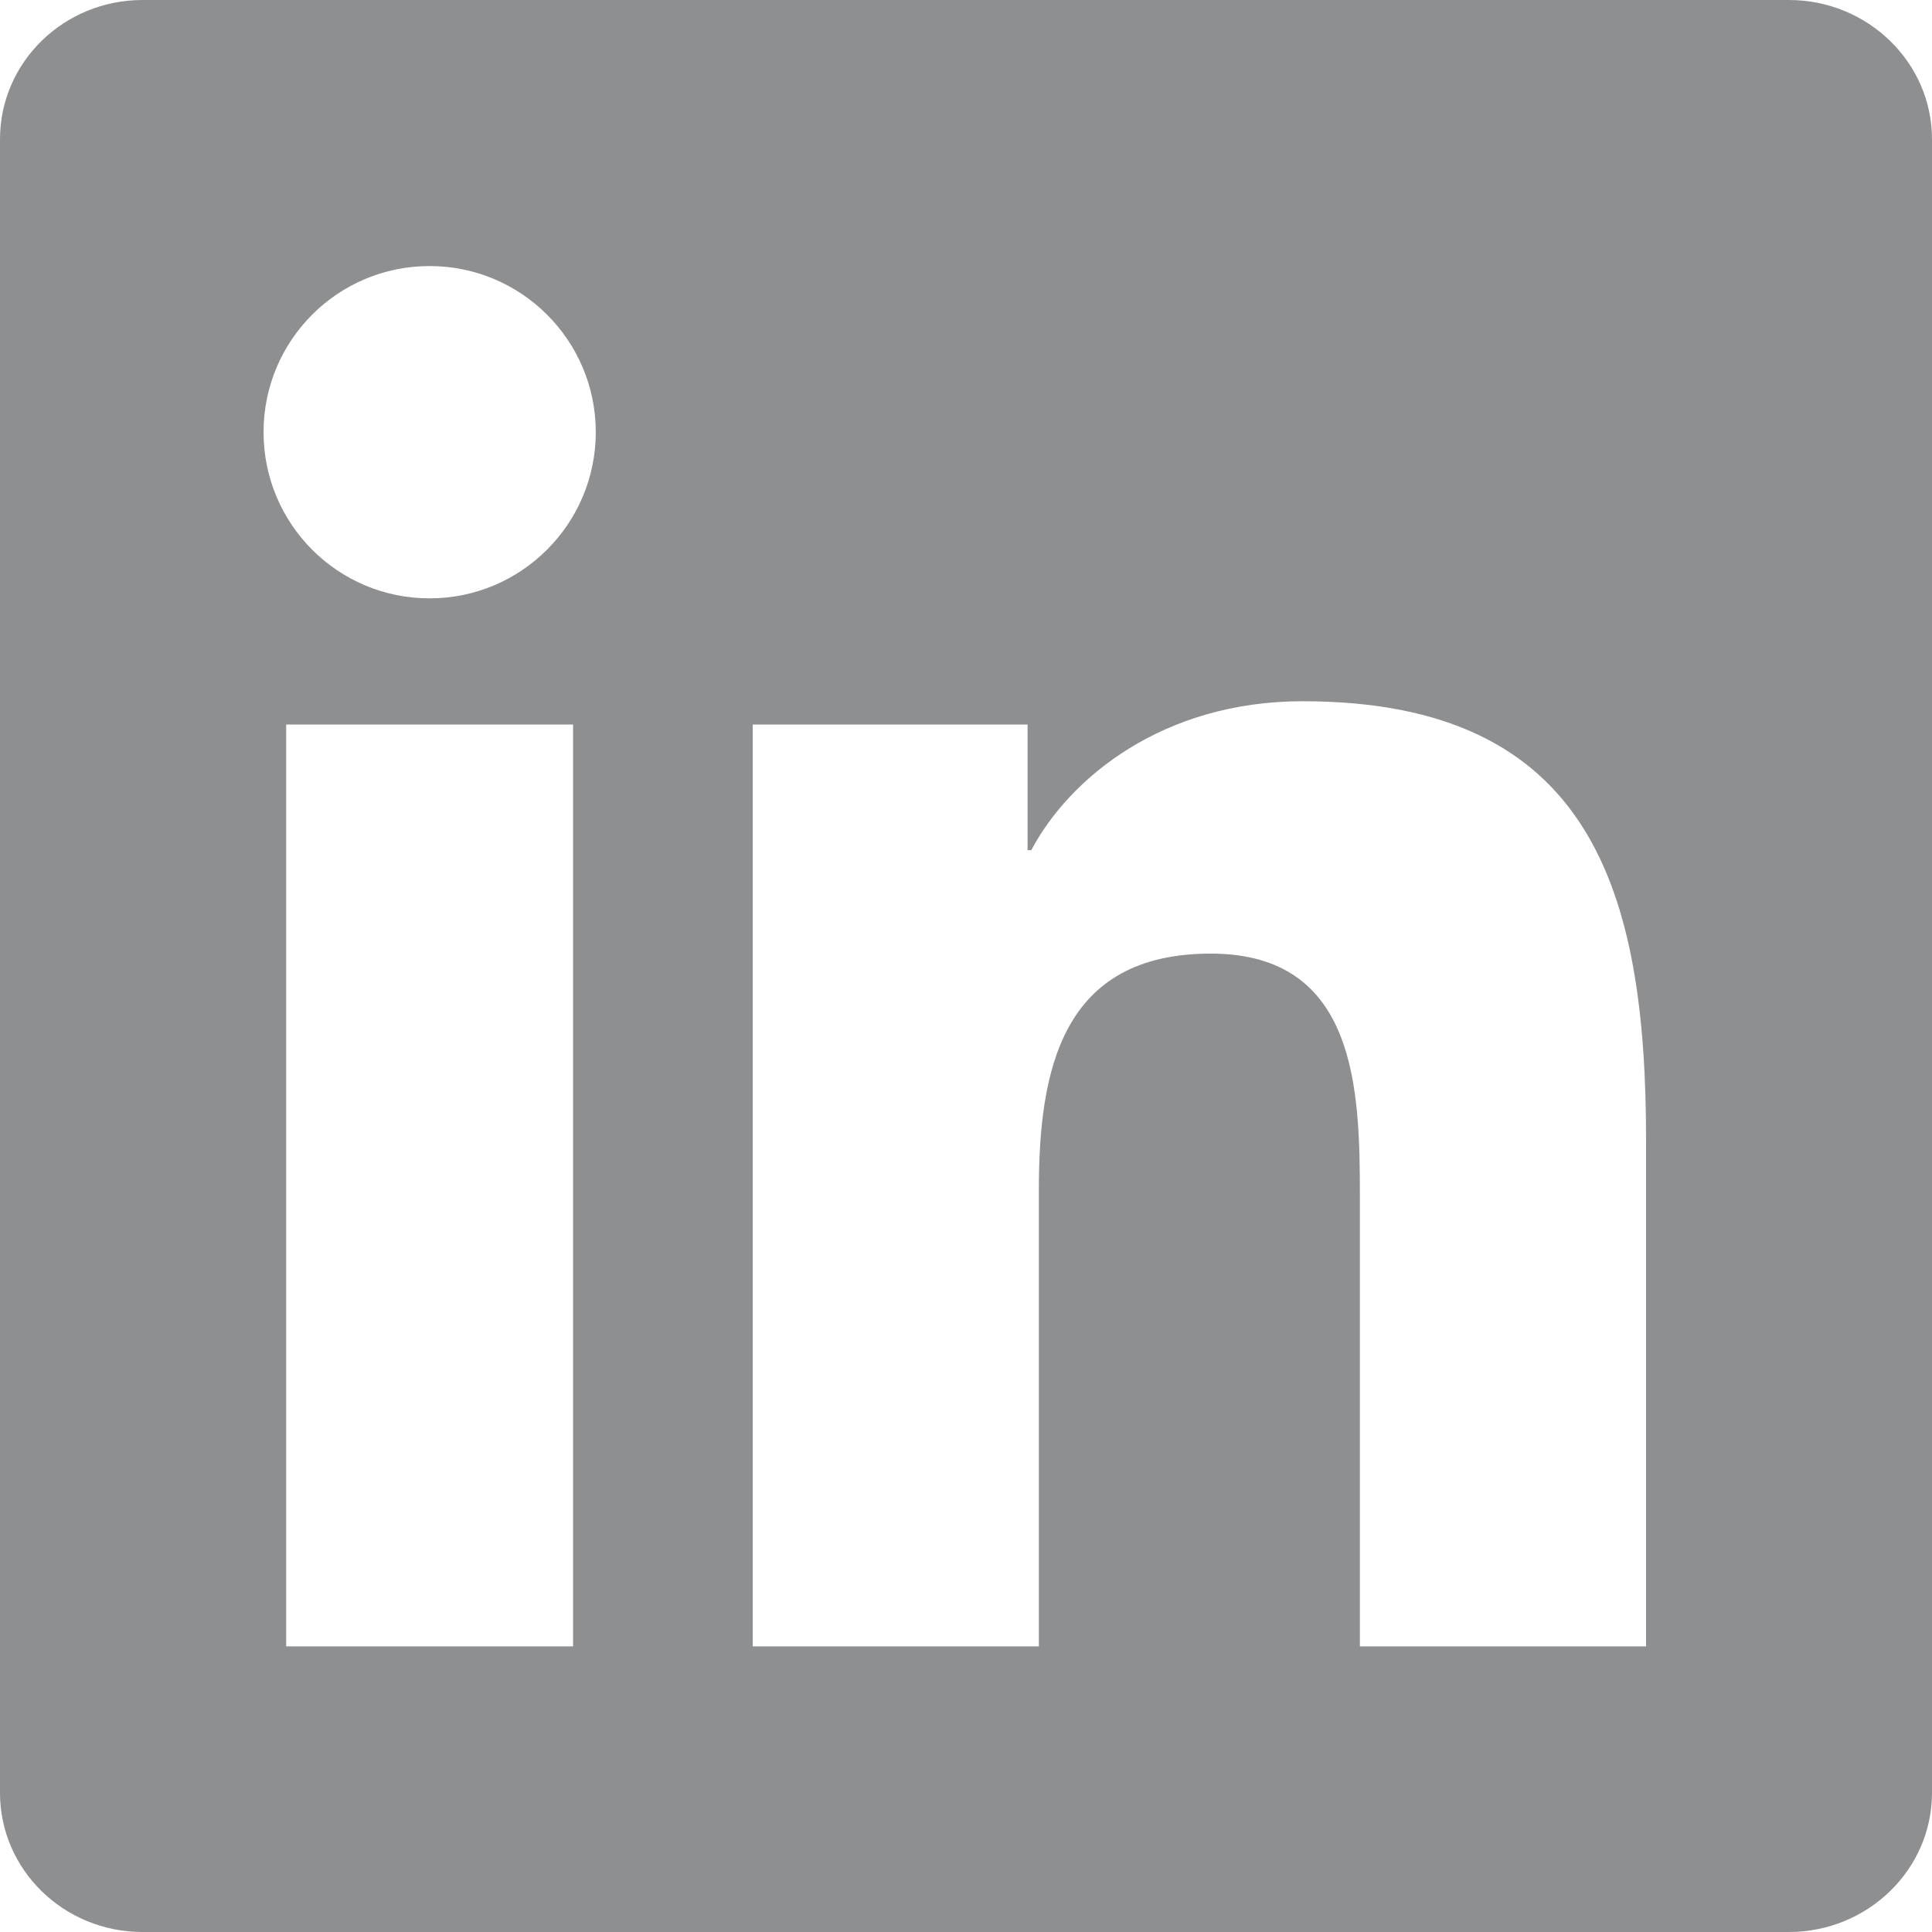
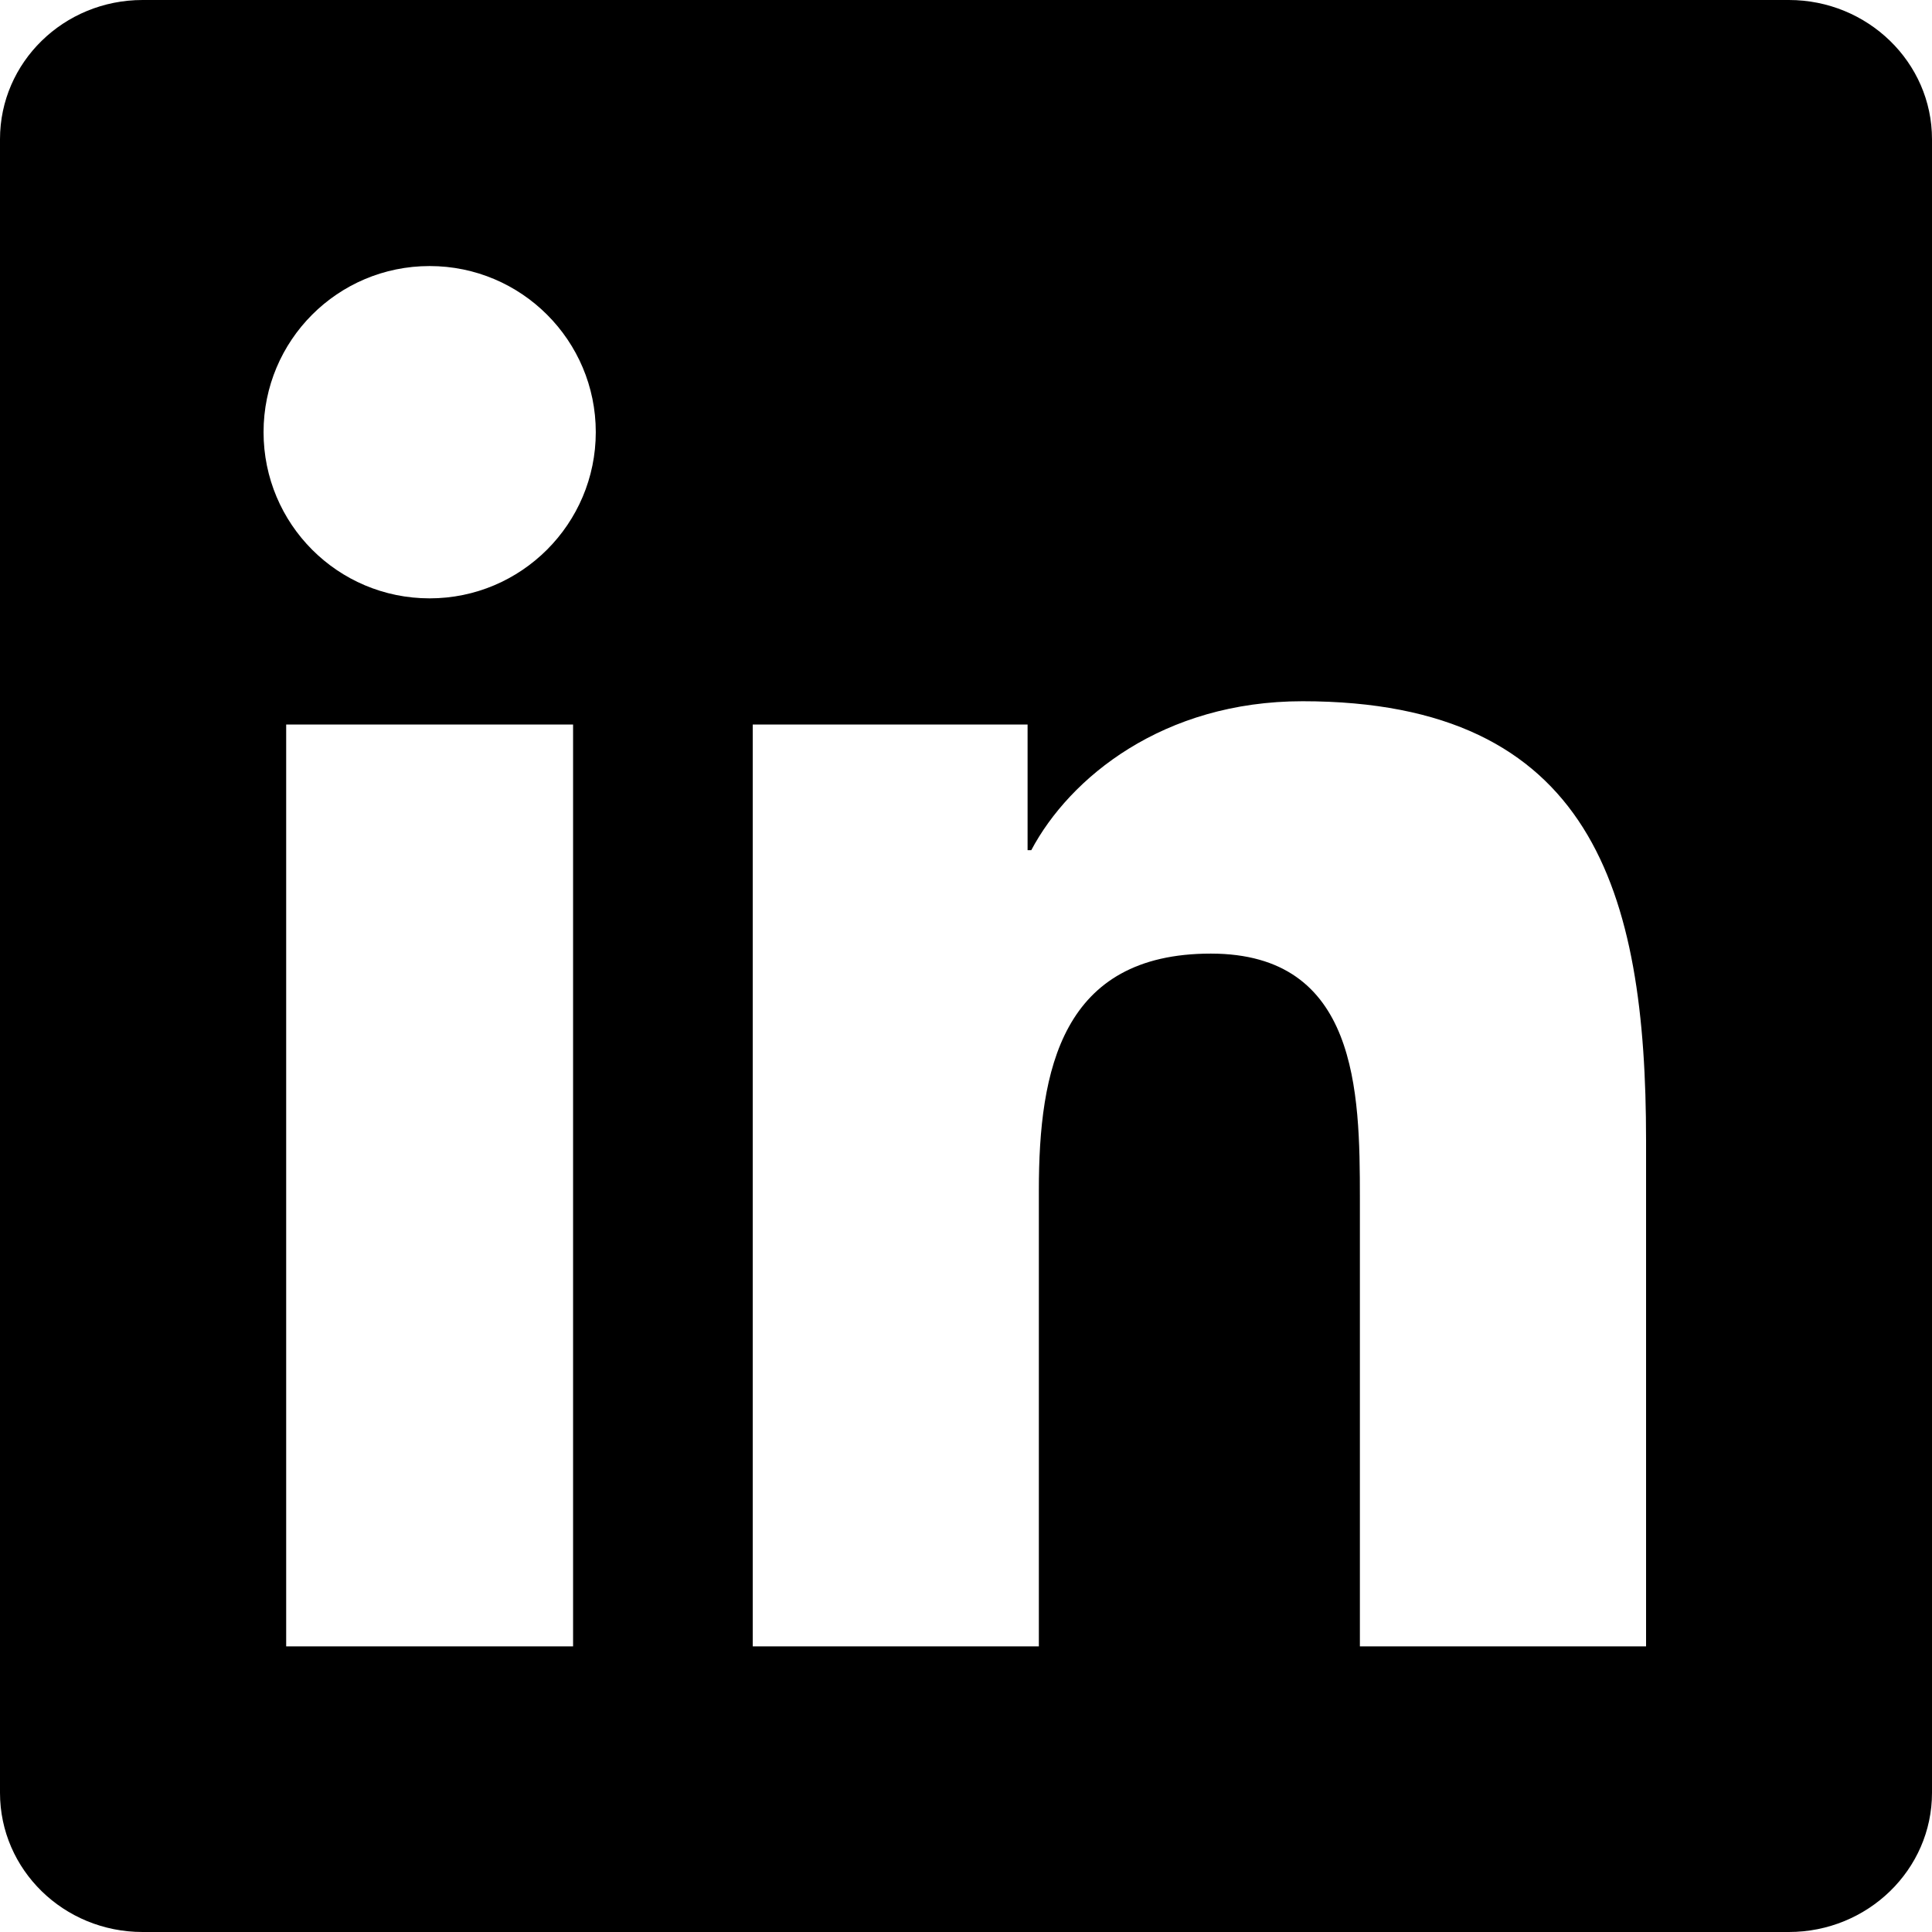
- <svg xmlns="http://www.w3.org/2000/svg" width="195px" height="195px" viewBox="0 0 195 195" version="1.1">
-   <defs />
-   <g id="contactIcons" stroke="none" stroke-width="1" fill="none" fill-rule="evenodd">
-     <g id="linkedin" fill="#8D8F91" fill-rule="nonzero">
-       <path d="M166.132,166.173 L137.256,166.173 L137.256,120.924 C137.256,110.134 137.036,96.249 122.208,96.249 C107.153,96.249 104.853,107.989 104.853,120.128 L104.853,166.173 L75.977,166.173 L75.977,73.125 L103.716,73.125 L103.716,85.808 L104.089,85.808 C107.965,78.496 117.39,70.777 131.471,70.777 C160.729,70.777 166.14,90.033 166.14,115.099 L166.14,166.173 L166.132,166.173 Z M43.363,60.393 C34.068,60.393 26.601,52.869 26.601,43.615 C26.601,34.369 34.076,26.853 43.363,26.853 C52.626,26.853 60.133,34.369 60.133,43.615 C60.133,52.869 52.617,60.393 43.363,60.393 Z M57.842,166.173 L28.884,166.173 L28.884,73.125 L57.842,73.125 L57.842,166.173 Z M180.578,0 L14.389,0 C6.435,0 0,6.289 0,14.048 L0,180.952 C0,188.719 6.435,195 14.389,195 L180.554,195 C188.5,195 195,188.719 195,180.952 L195,14.048 C195,6.289 188.5,0 180.554,0 L180.578,0 Z" id="Shape" />
-     </g>
-   </g>
+ <svg xmlns="http://www.w3.org/2000/svg" role="img" viewBox="0 0 24 24">
+   <path d="M20.447 20.452h-3.554v-5.569c0-1.328-.027-3.037-1.852-3.037-1.853 0-2.136 1.445-2.136 2.939v5.667H9.351V9h3.414v1.561h.046c.477-.9 1.637-1.85 3.37-1.85 3.601 0 4.267 2.37 4.267 5.455v6.286zM5.337 7.433c-1.144 0-2.063-.926-2.063-2.065 0-1.138.92-2.063 2.063-2.063 1.14 0 2.064.925 2.064 2.063 0 1.139-.925 2.065-2.064 2.065zm1.782 13.019H3.555V9h3.564v11.452zM22.225 0H1.771C.792 0 0 .774 0 1.729v20.542C0 23.227.792 24 1.771 24h20.451C23.2 24 24 23.227 24 22.271V1.729C24 .774 23.2 0 22.222 0h.003z" />
</svg>
